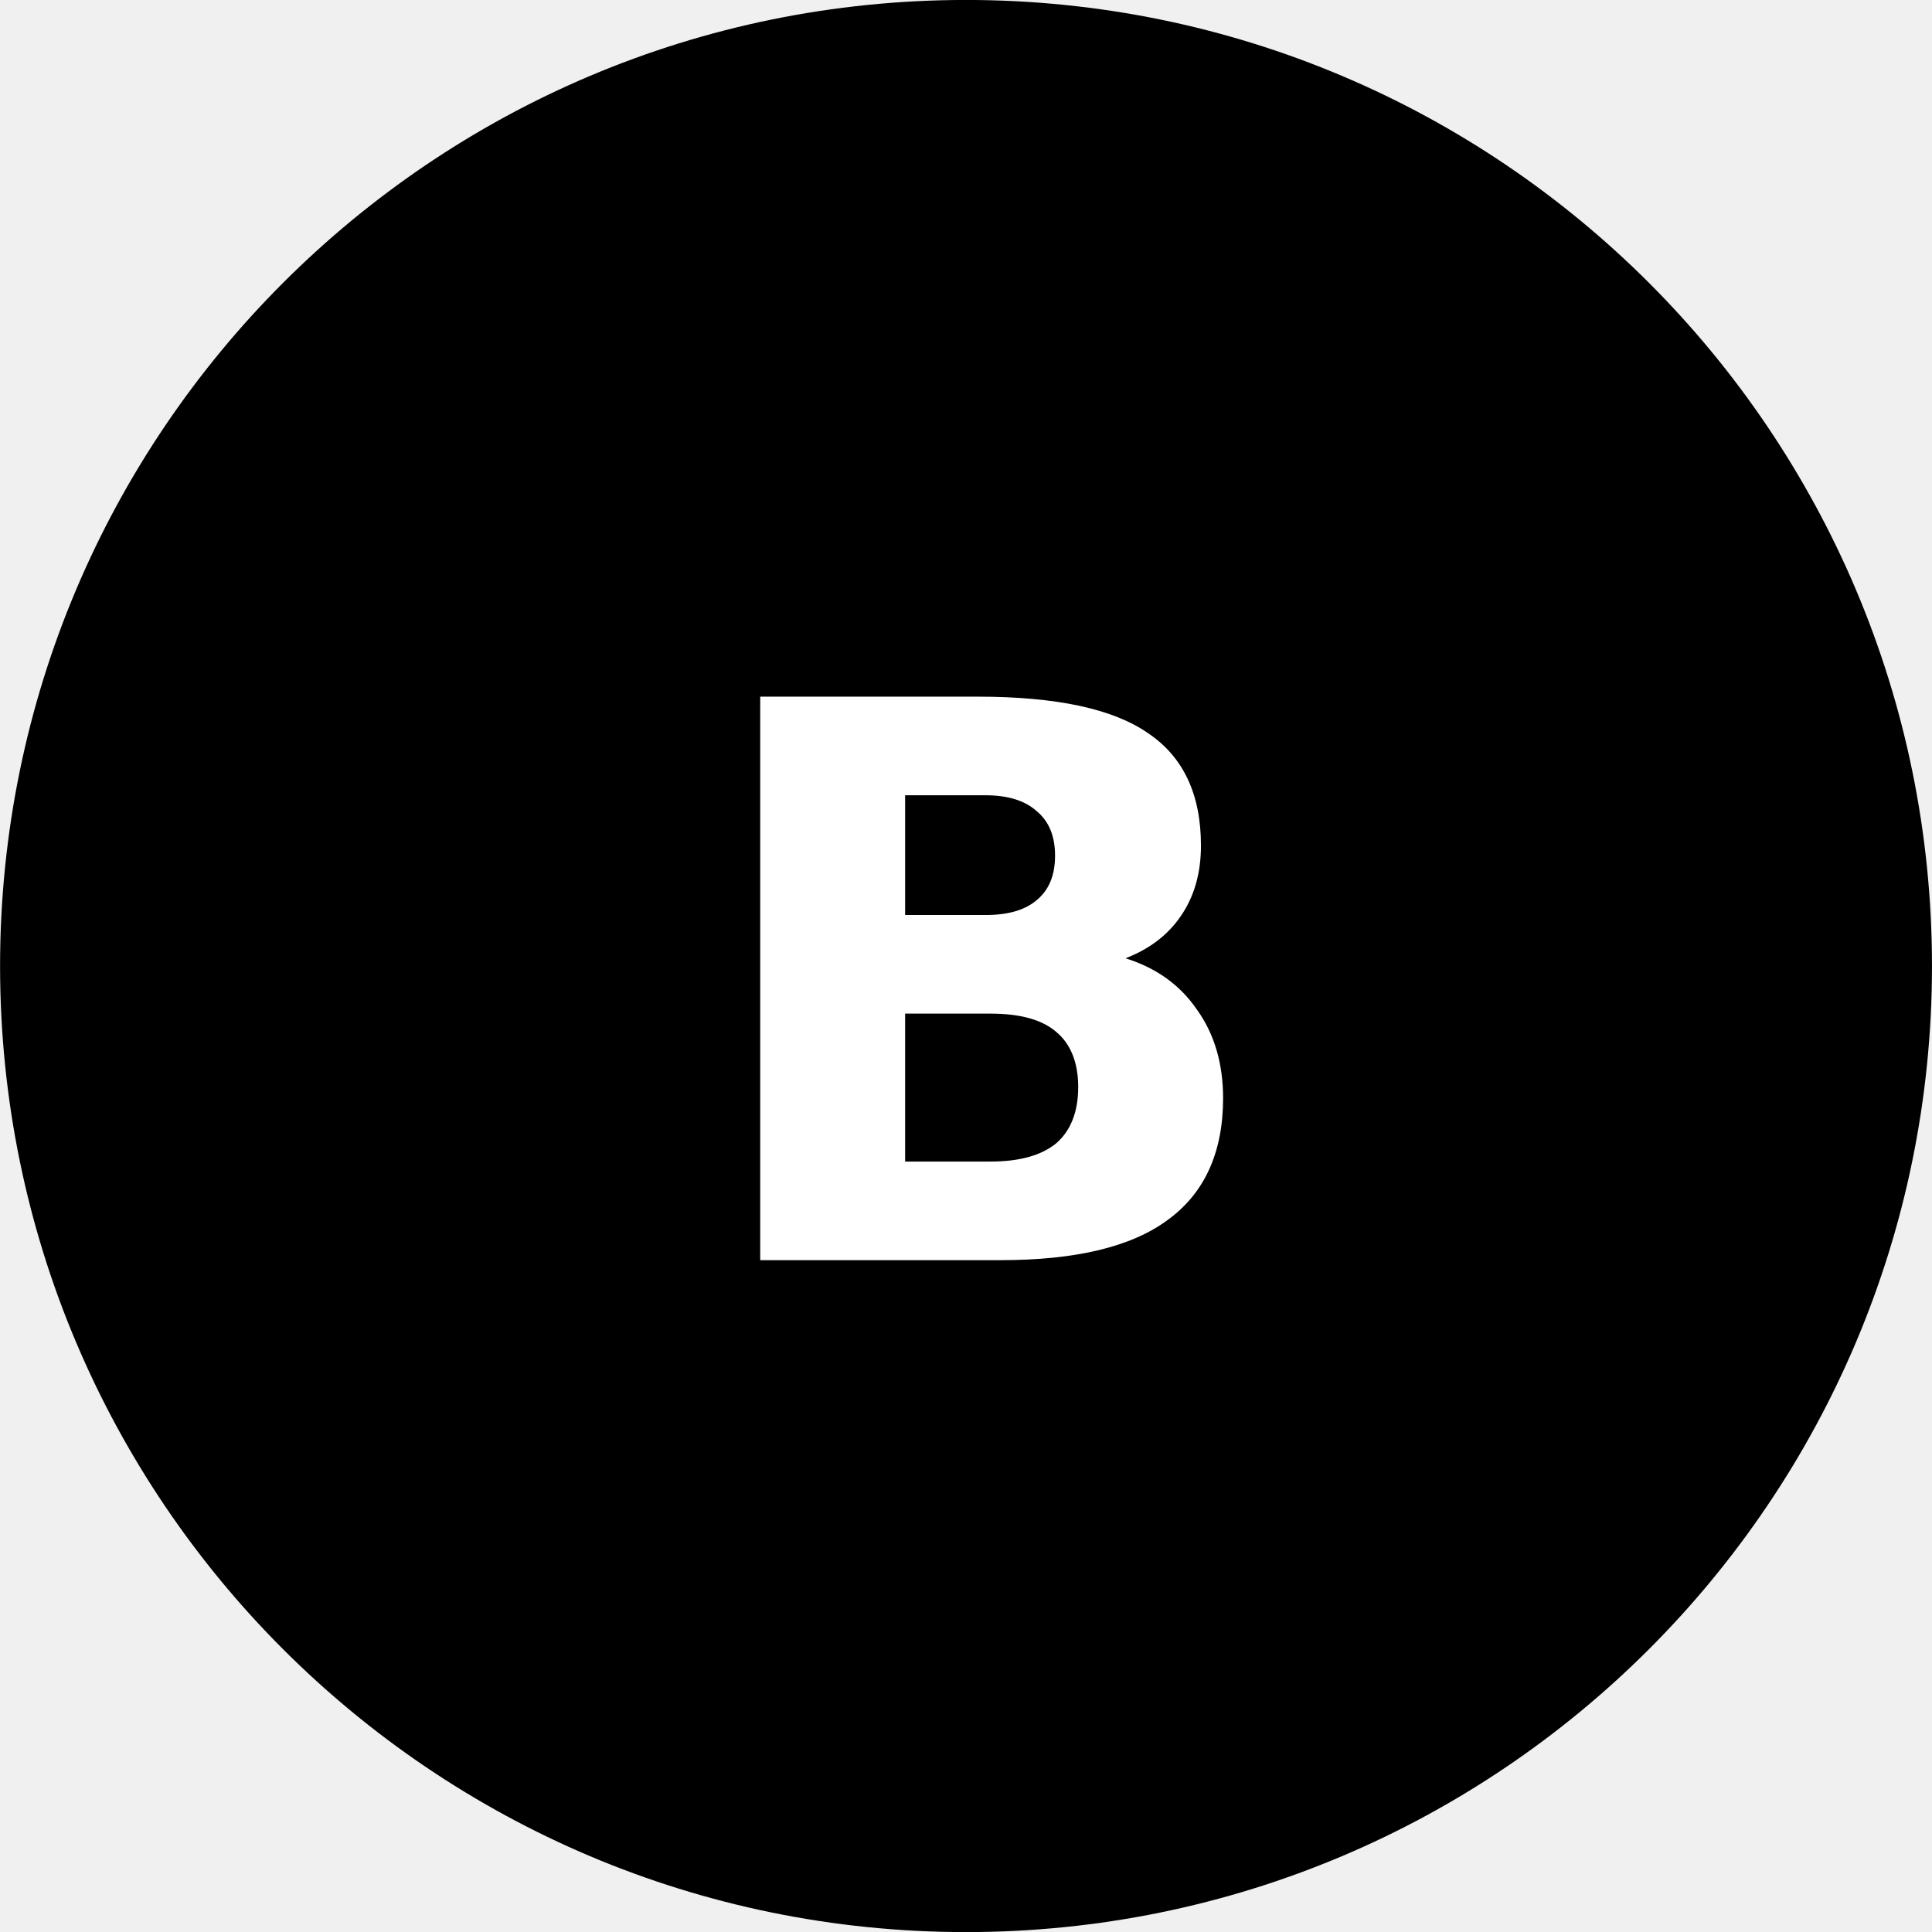
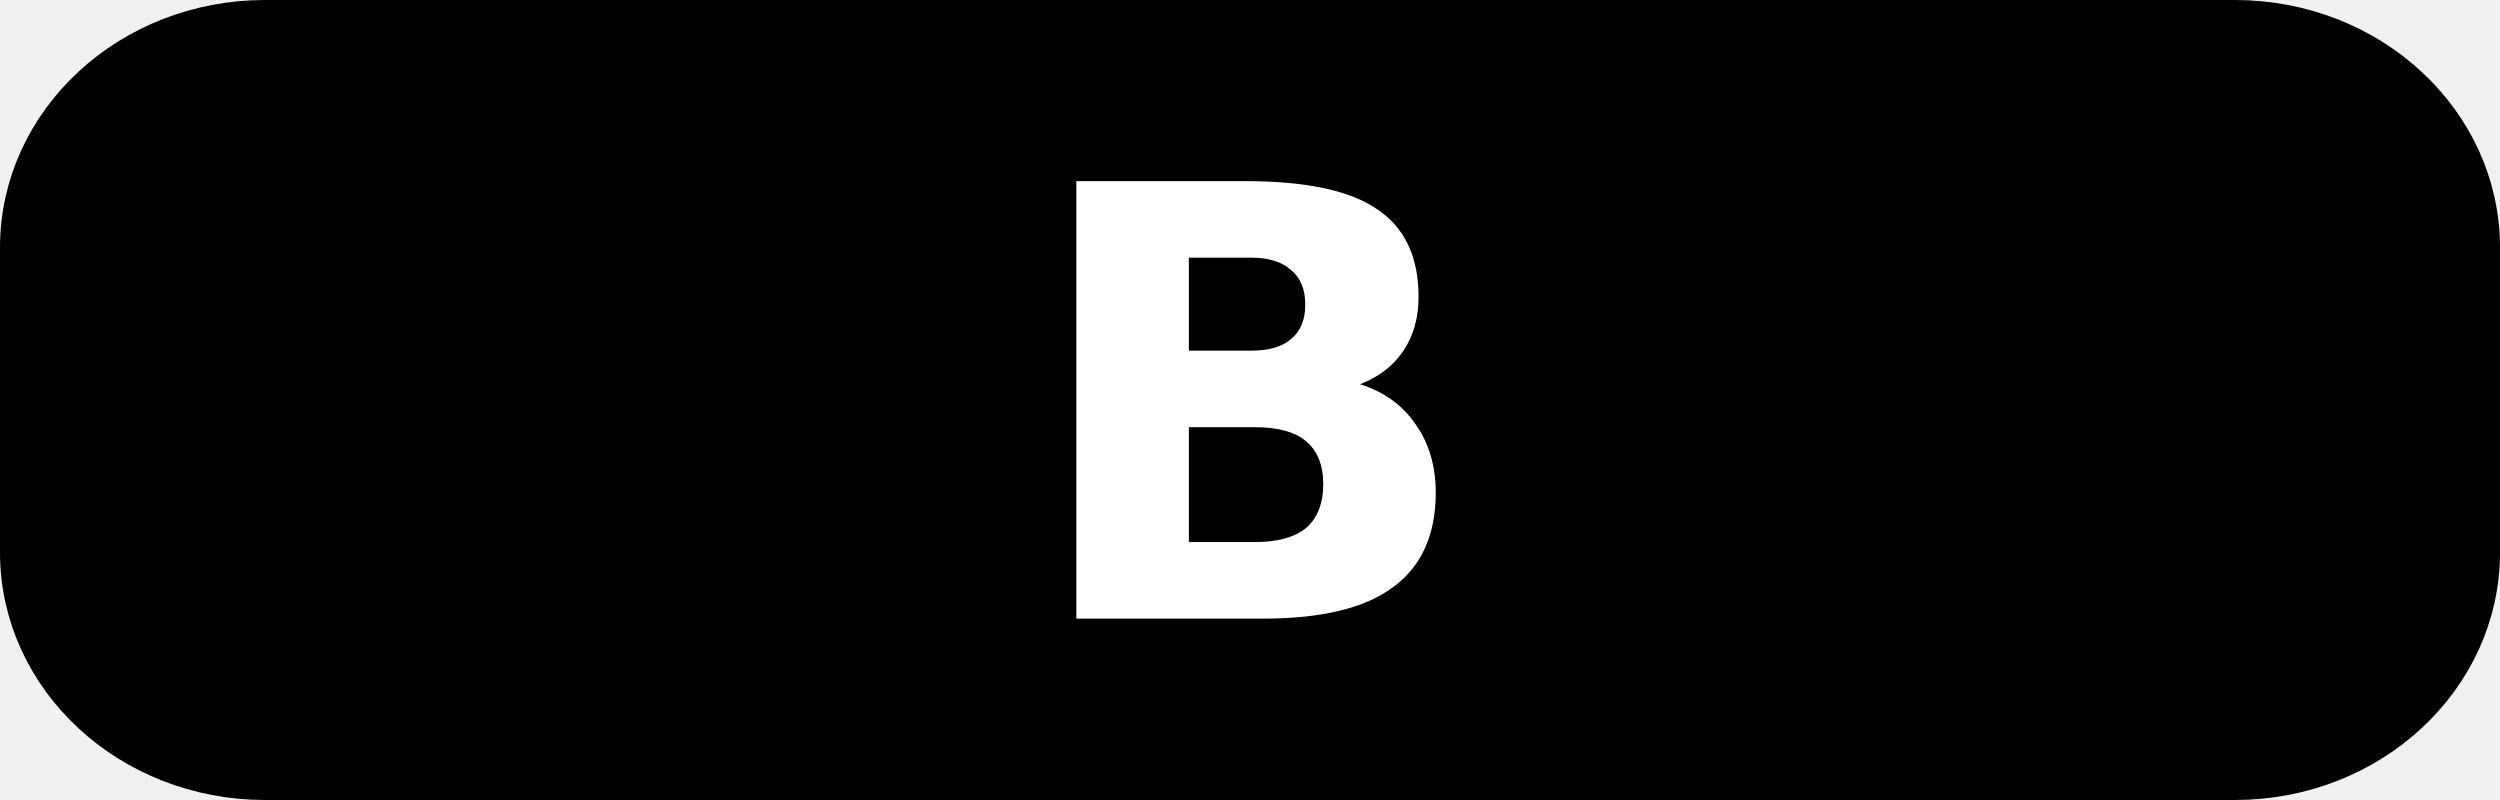
- <svg xmlns="http://www.w3.org/2000/svg" xmlns:xlink="http://www.w3.org/1999/xlink" width="30" height="30" id="svg2" version="1.1" style="display:inline">
+ <svg xmlns="http://www.w3.org/2000/svg" xmlns:xlink="http://www.w3.org/1999/xlink" width="50" height="16" id="svg2" version="1.1" style="display:inline">
  <defs id="defs4">
    <linearGradient id="linearGradient3638">
      <stop id="stop3640" offset="0" style="stop-color:#80a4c4;stop-opacity:1" />
      <stop style="stop-color:#ffffff;stop-opacity:1" offset="0.18" id="stop3642" />
      <stop id="stop3646" offset="0.499" style="stop-color:#ffffff;stop-opacity:1" />
      <stop id="stop3644" offset="1" style="stop-color:#80a4c4;stop-opacity:1" />
    </linearGradient>
    <linearGradient xlink:href="#linearGradient3638" id="linearGradient3636" gradientUnits="userSpaceOnUse" x1="50.003" y1="1012.422" x2="50.003" y2="1052.36" />
  </defs>
-   <g id="layer1" transform="translate(0,-1022.362)" style="display:inline">
-     <path style="fill:#000000;fill-opacity:1;stroke:#000000;stroke-width:1;stroke-miterlimit:4;stroke-opacity:1;stroke-dasharray:none" id="path9522" d="m 29.257,14.665 a 14.672,14.628 0 1 1 -29.345,0 14.672,14.628 0 1 1 29.345,0 z" transform="matrix(0.9885838,0,0,0.9915704,0.5824174,1022.821)" />
-     <text xml:space="preserve" style="font-size:12px;font-style:normal;font-variant:normal;font-weight:bold;font-stretch:normal;text-align:start;line-height:125%;writing-mode:lr-tb;text-anchor:start;fill:#ffffff;fill-opacity:1;stroke:none;font-family:Bitstream Vera Sans;-inkscape-font-specification:Bitstream Vera Sans Bold" x="10.695" y="1041.932" id="text9524">
-       <tspan id="tspan9526" x="10.695" y="1041.932">B</tspan>
+   <g id="layer1" transform="translate(0,-1036.362)" style="display:inline">
+     <rect style="fill:#000000;fill-opacity:1;stroke:#000000;stroke-width:0.932;stroke-miterlimit:4;stroke-opacity:1;stroke-dasharray:none" id="rect6844" width="49.068" height="15.068" x="0.466" y="1036.828" rx="4.836" ry="4.486" />
+     <text xml:space="preserve" style="font-size:12px;font-style:normal;font-variant:normal;font-weight:bold;font-stretch:normal;text-align:start;line-height:125%;writing-mode:lr-tb;text-anchor:start;fill:#ffffff;fill-opacity:1;stroke:none;font-family:Bitstream Vera Sans;-inkscape-font-specification:Bitstream Vera Sans Bold" x="20.418" y="1048.738" id="text9524">
+       <tspan id="tspan9526" x="20.418" y="1048.738">B</tspan>
    </text>
  </g>
</svg>
